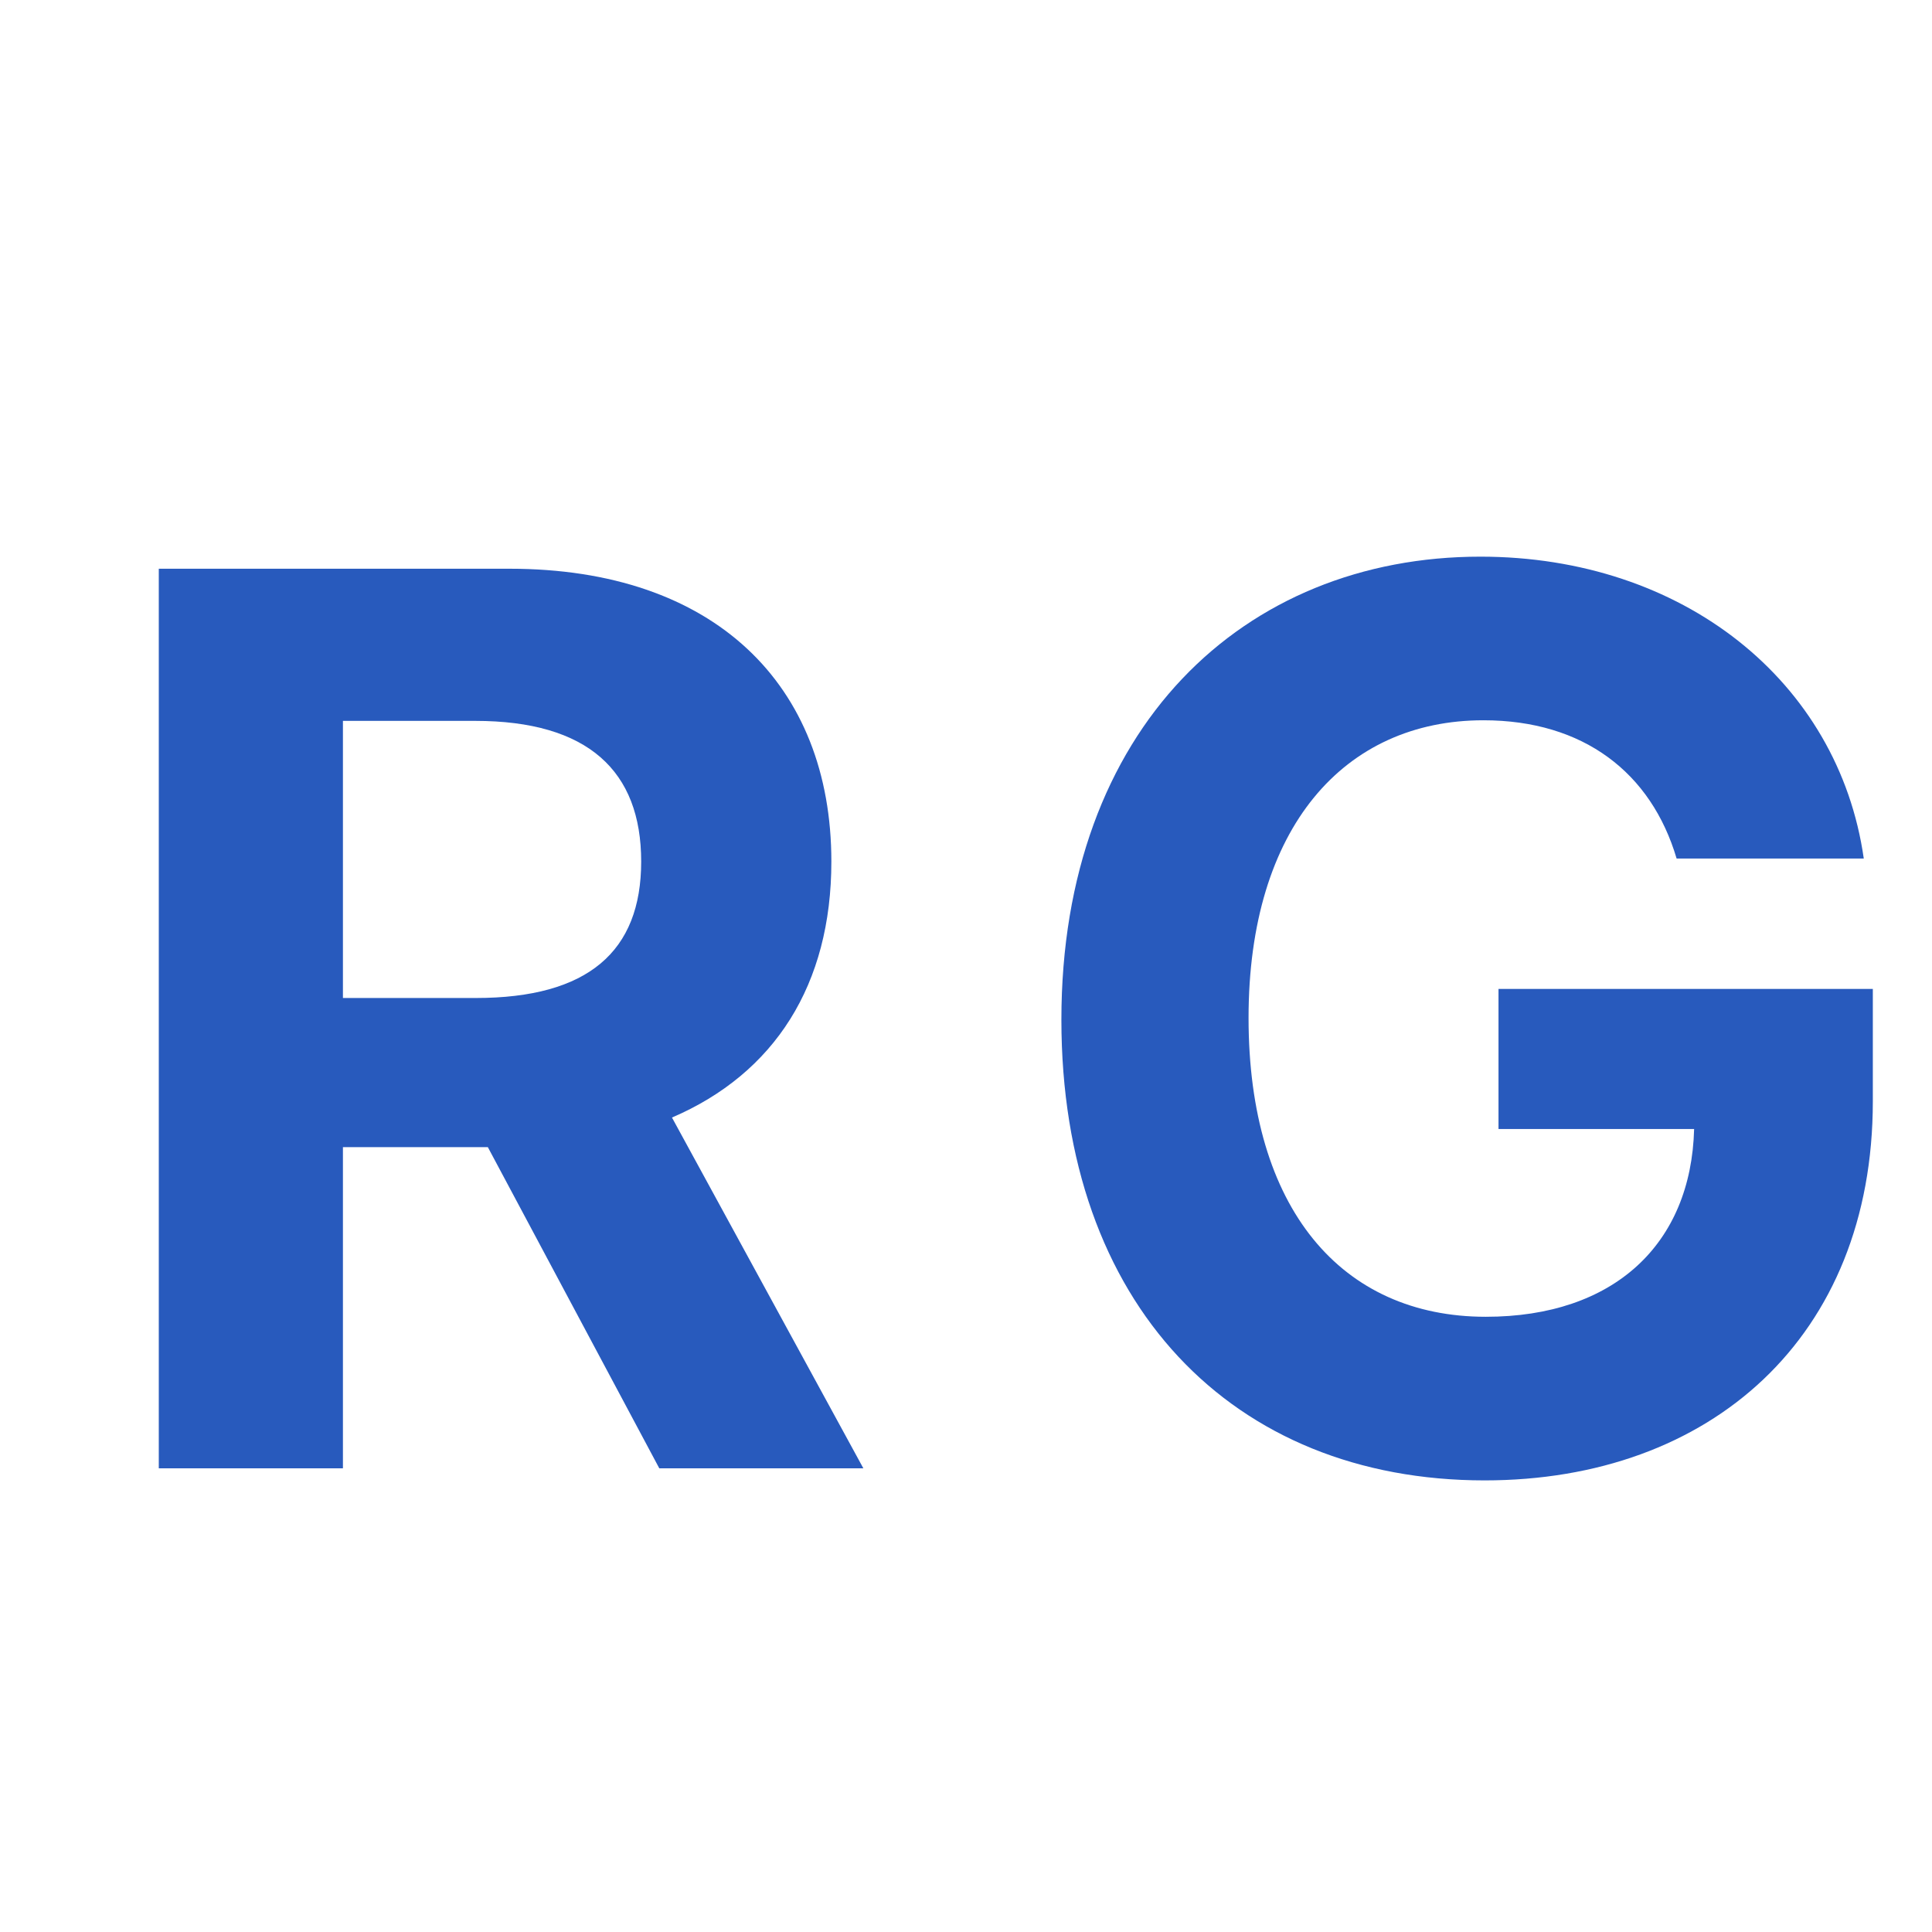
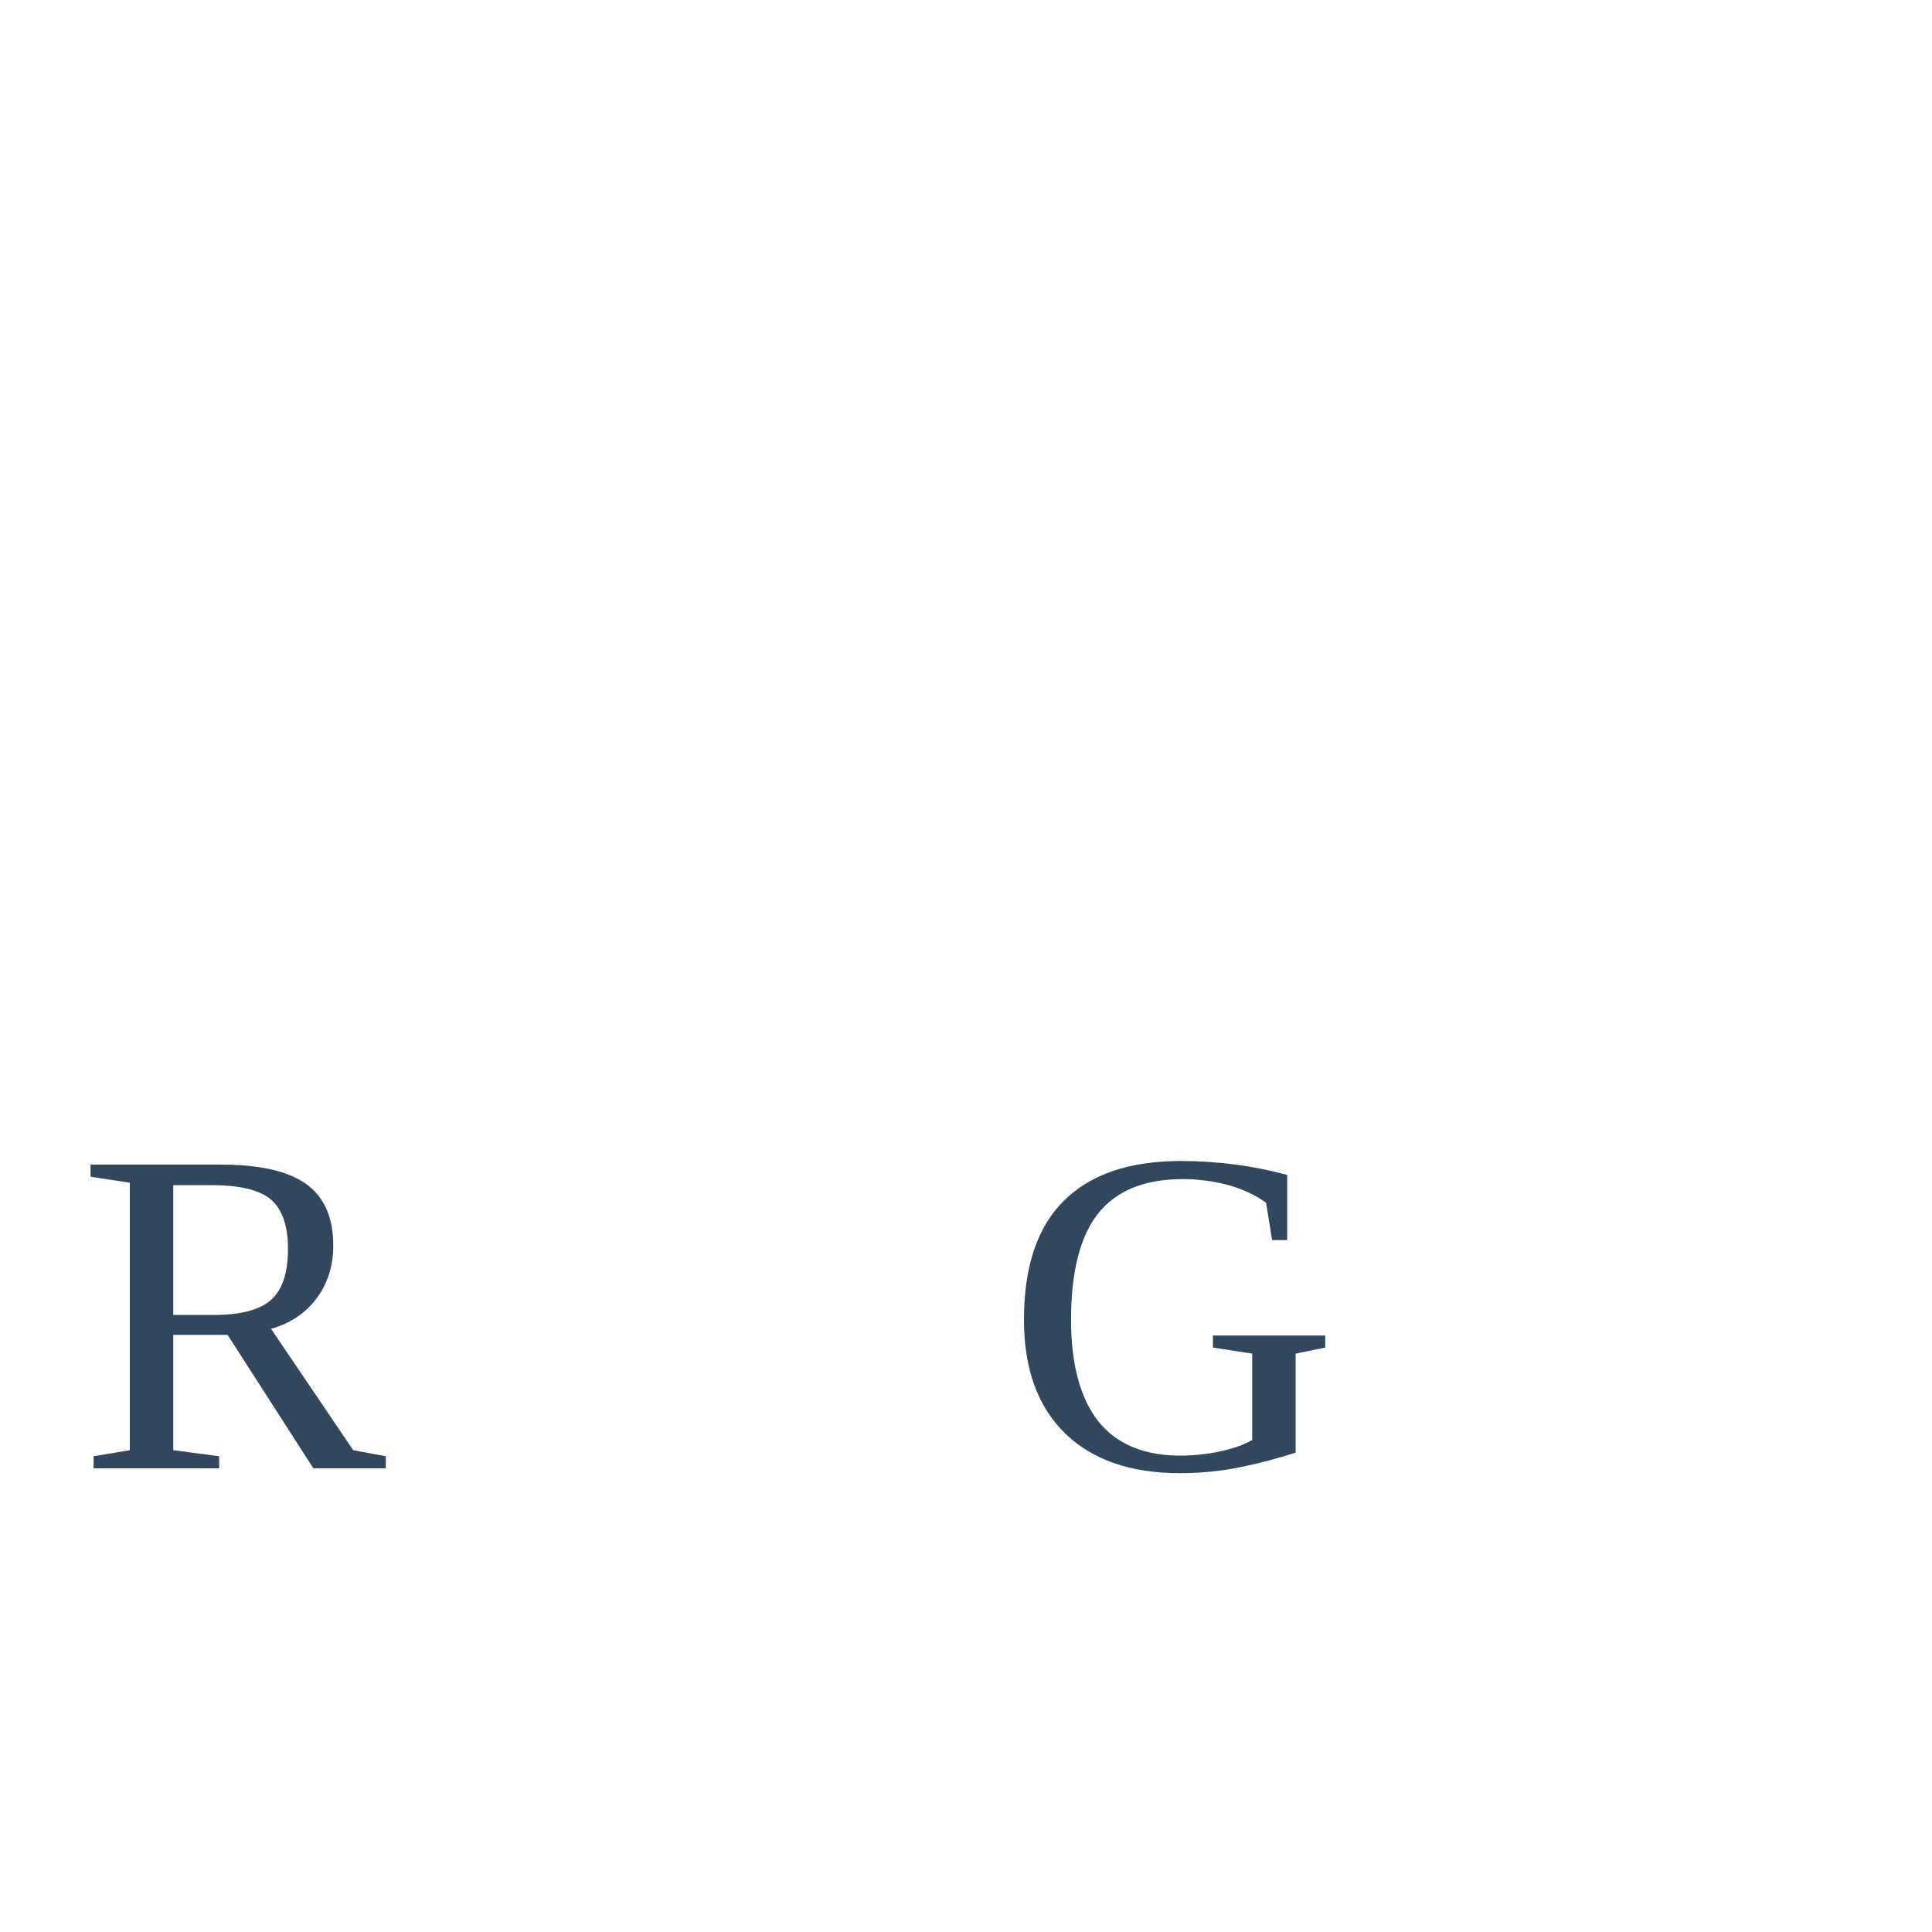
- <svg xmlns="http://www.w3.org/2000/svg" width="50" height="50" viewBox="0 0 50 50">
-   <text x="2" y="38" font-family="Inter, system-ui, sans-serif" font-size="32" font-weight="bold" fill="hsl(220, 65%, 45%)" textAnchor="start">R</text>
-   <text x="26" y="38" font-family="Inter, system-ui, sans-serif" font-size="32" font-weight="bold" fill="hsl(220, 65%, 45%)" textAnchor="start">G</text>
+ <svg xmlns="http://www.w3.org/2000/svg" width="50" height="50" viewBox="0 0 50 50" fill="#30475E">
+   <text x="2" y="38" fontFamily="system-ui, Inter, sans-serif" fontSize="32" fontWeight="bold" textAnchor="start">R</text>
+   <text x="26" y="38" fontFamily="system-ui, Inter, sans-serif" fontSize="32" fontWeight="bold" textAnchor="start">G</text>
</svg>
